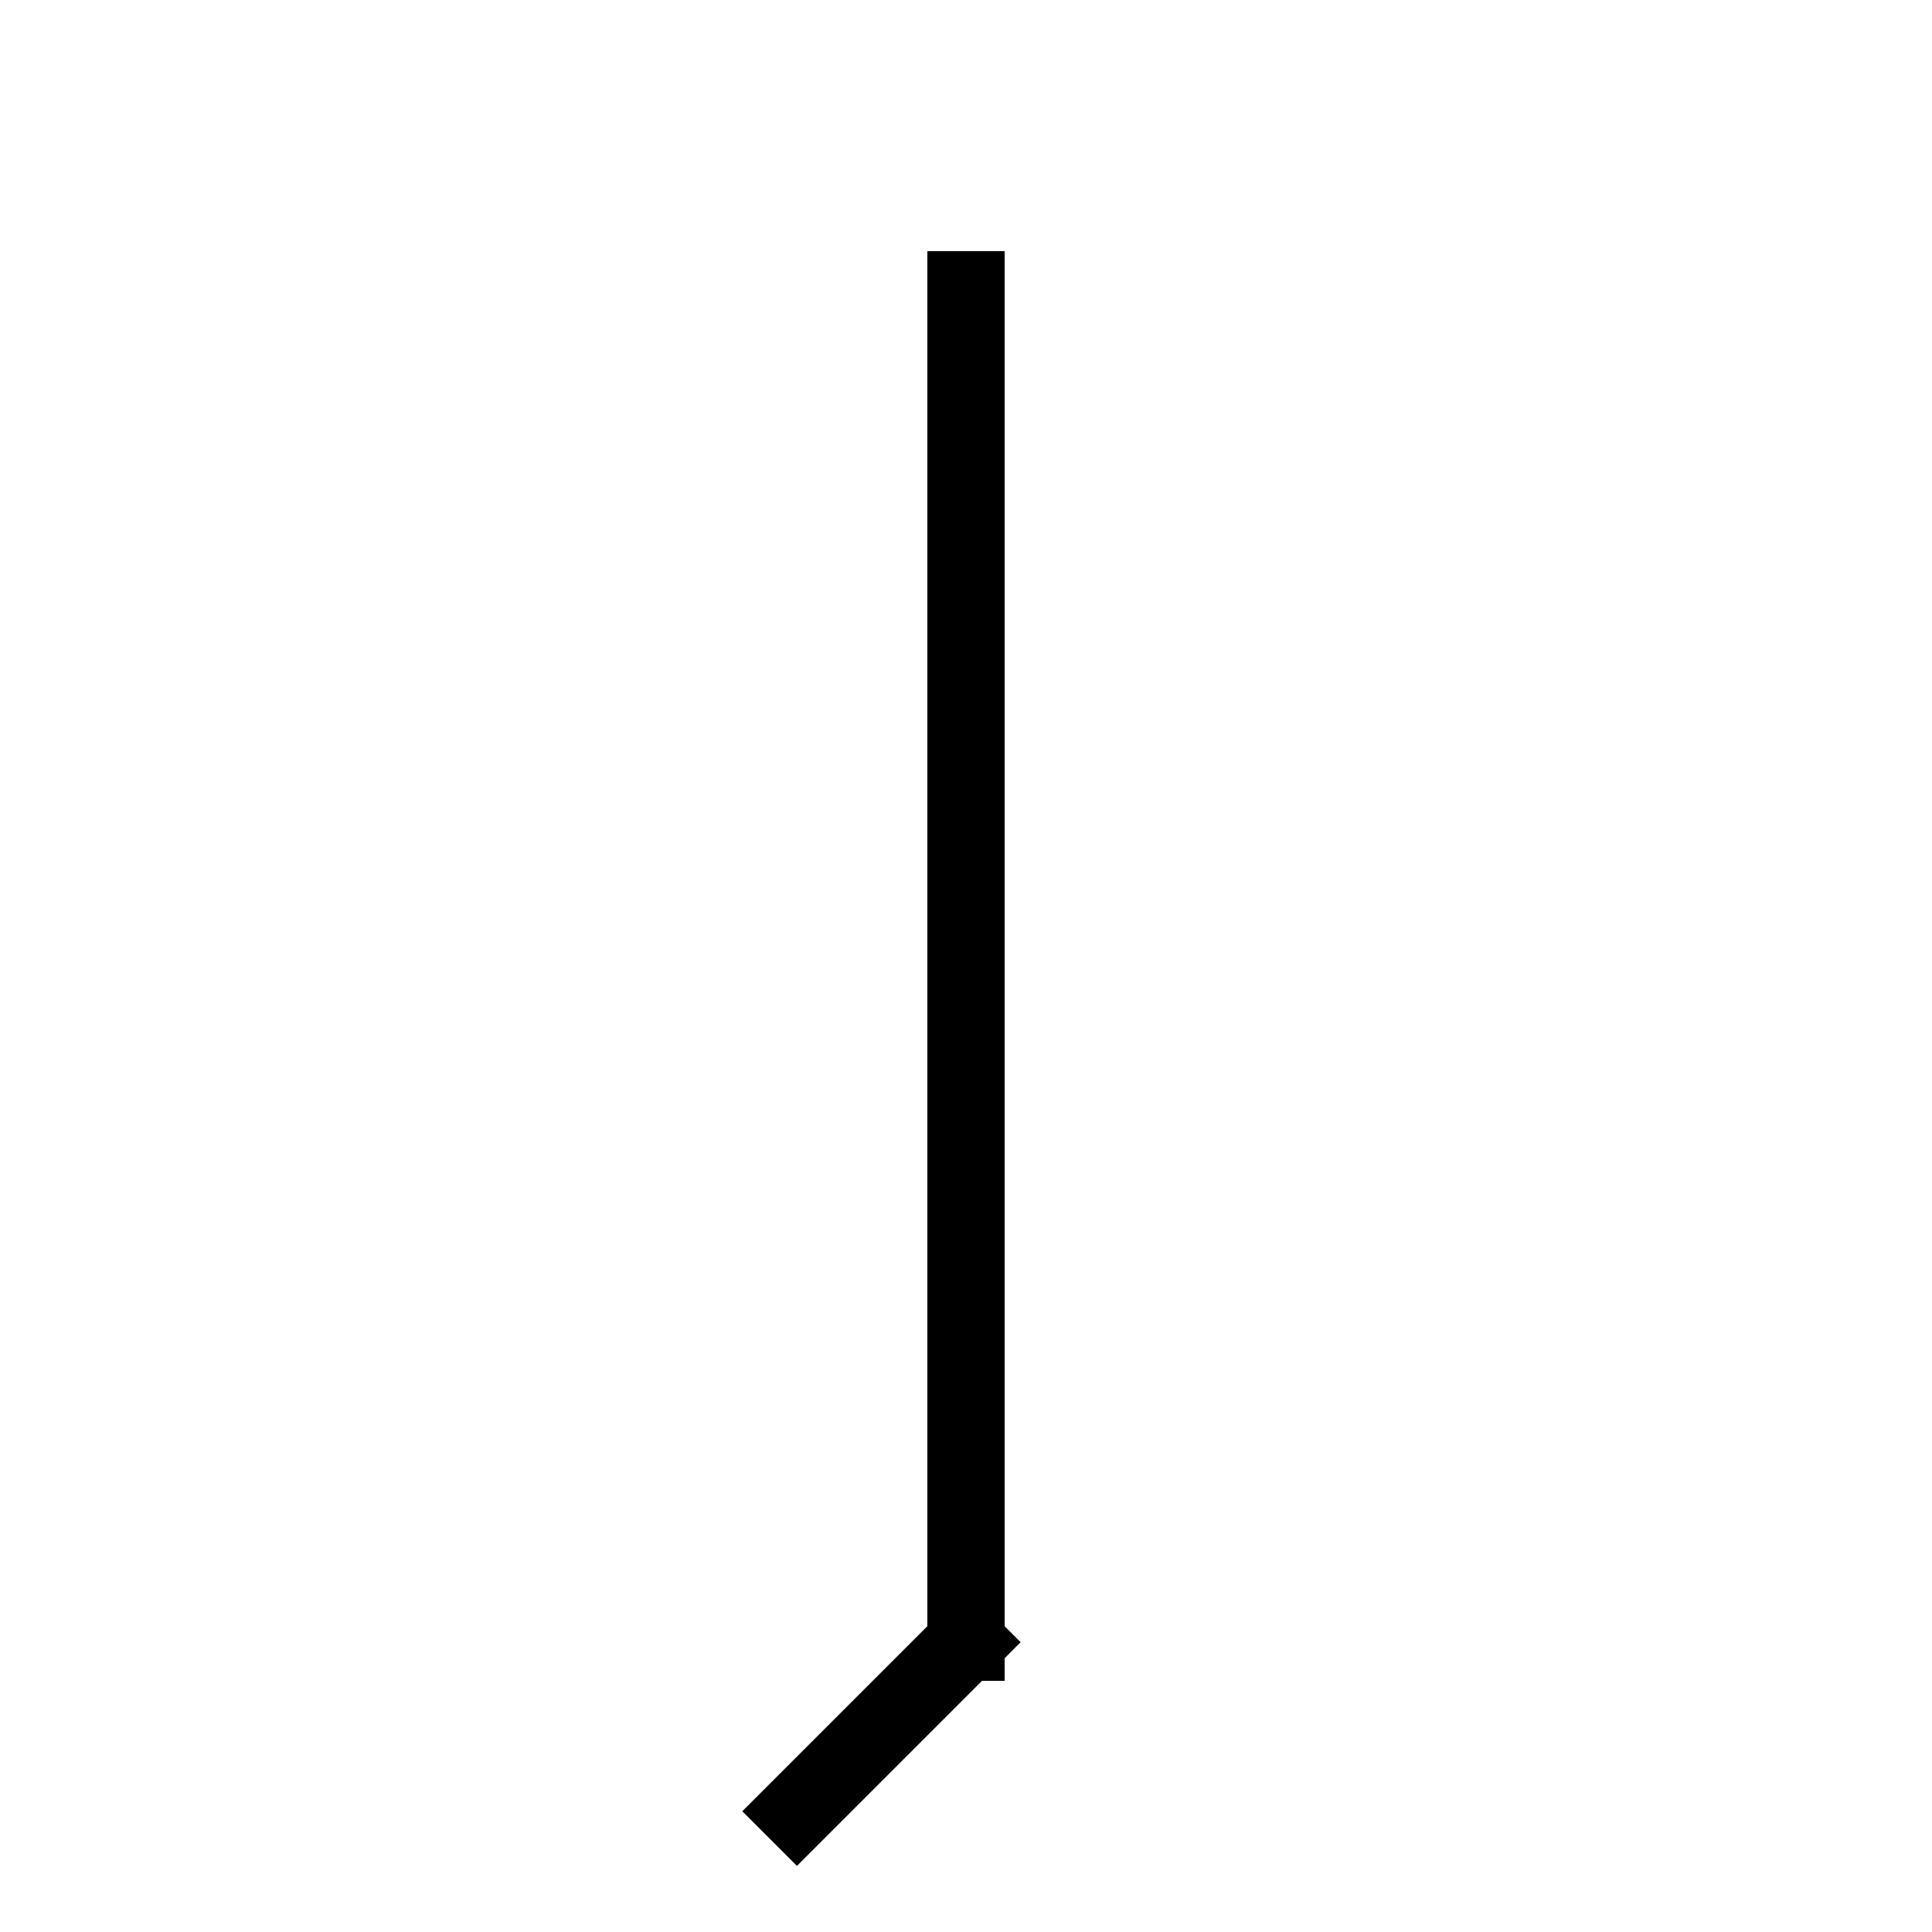
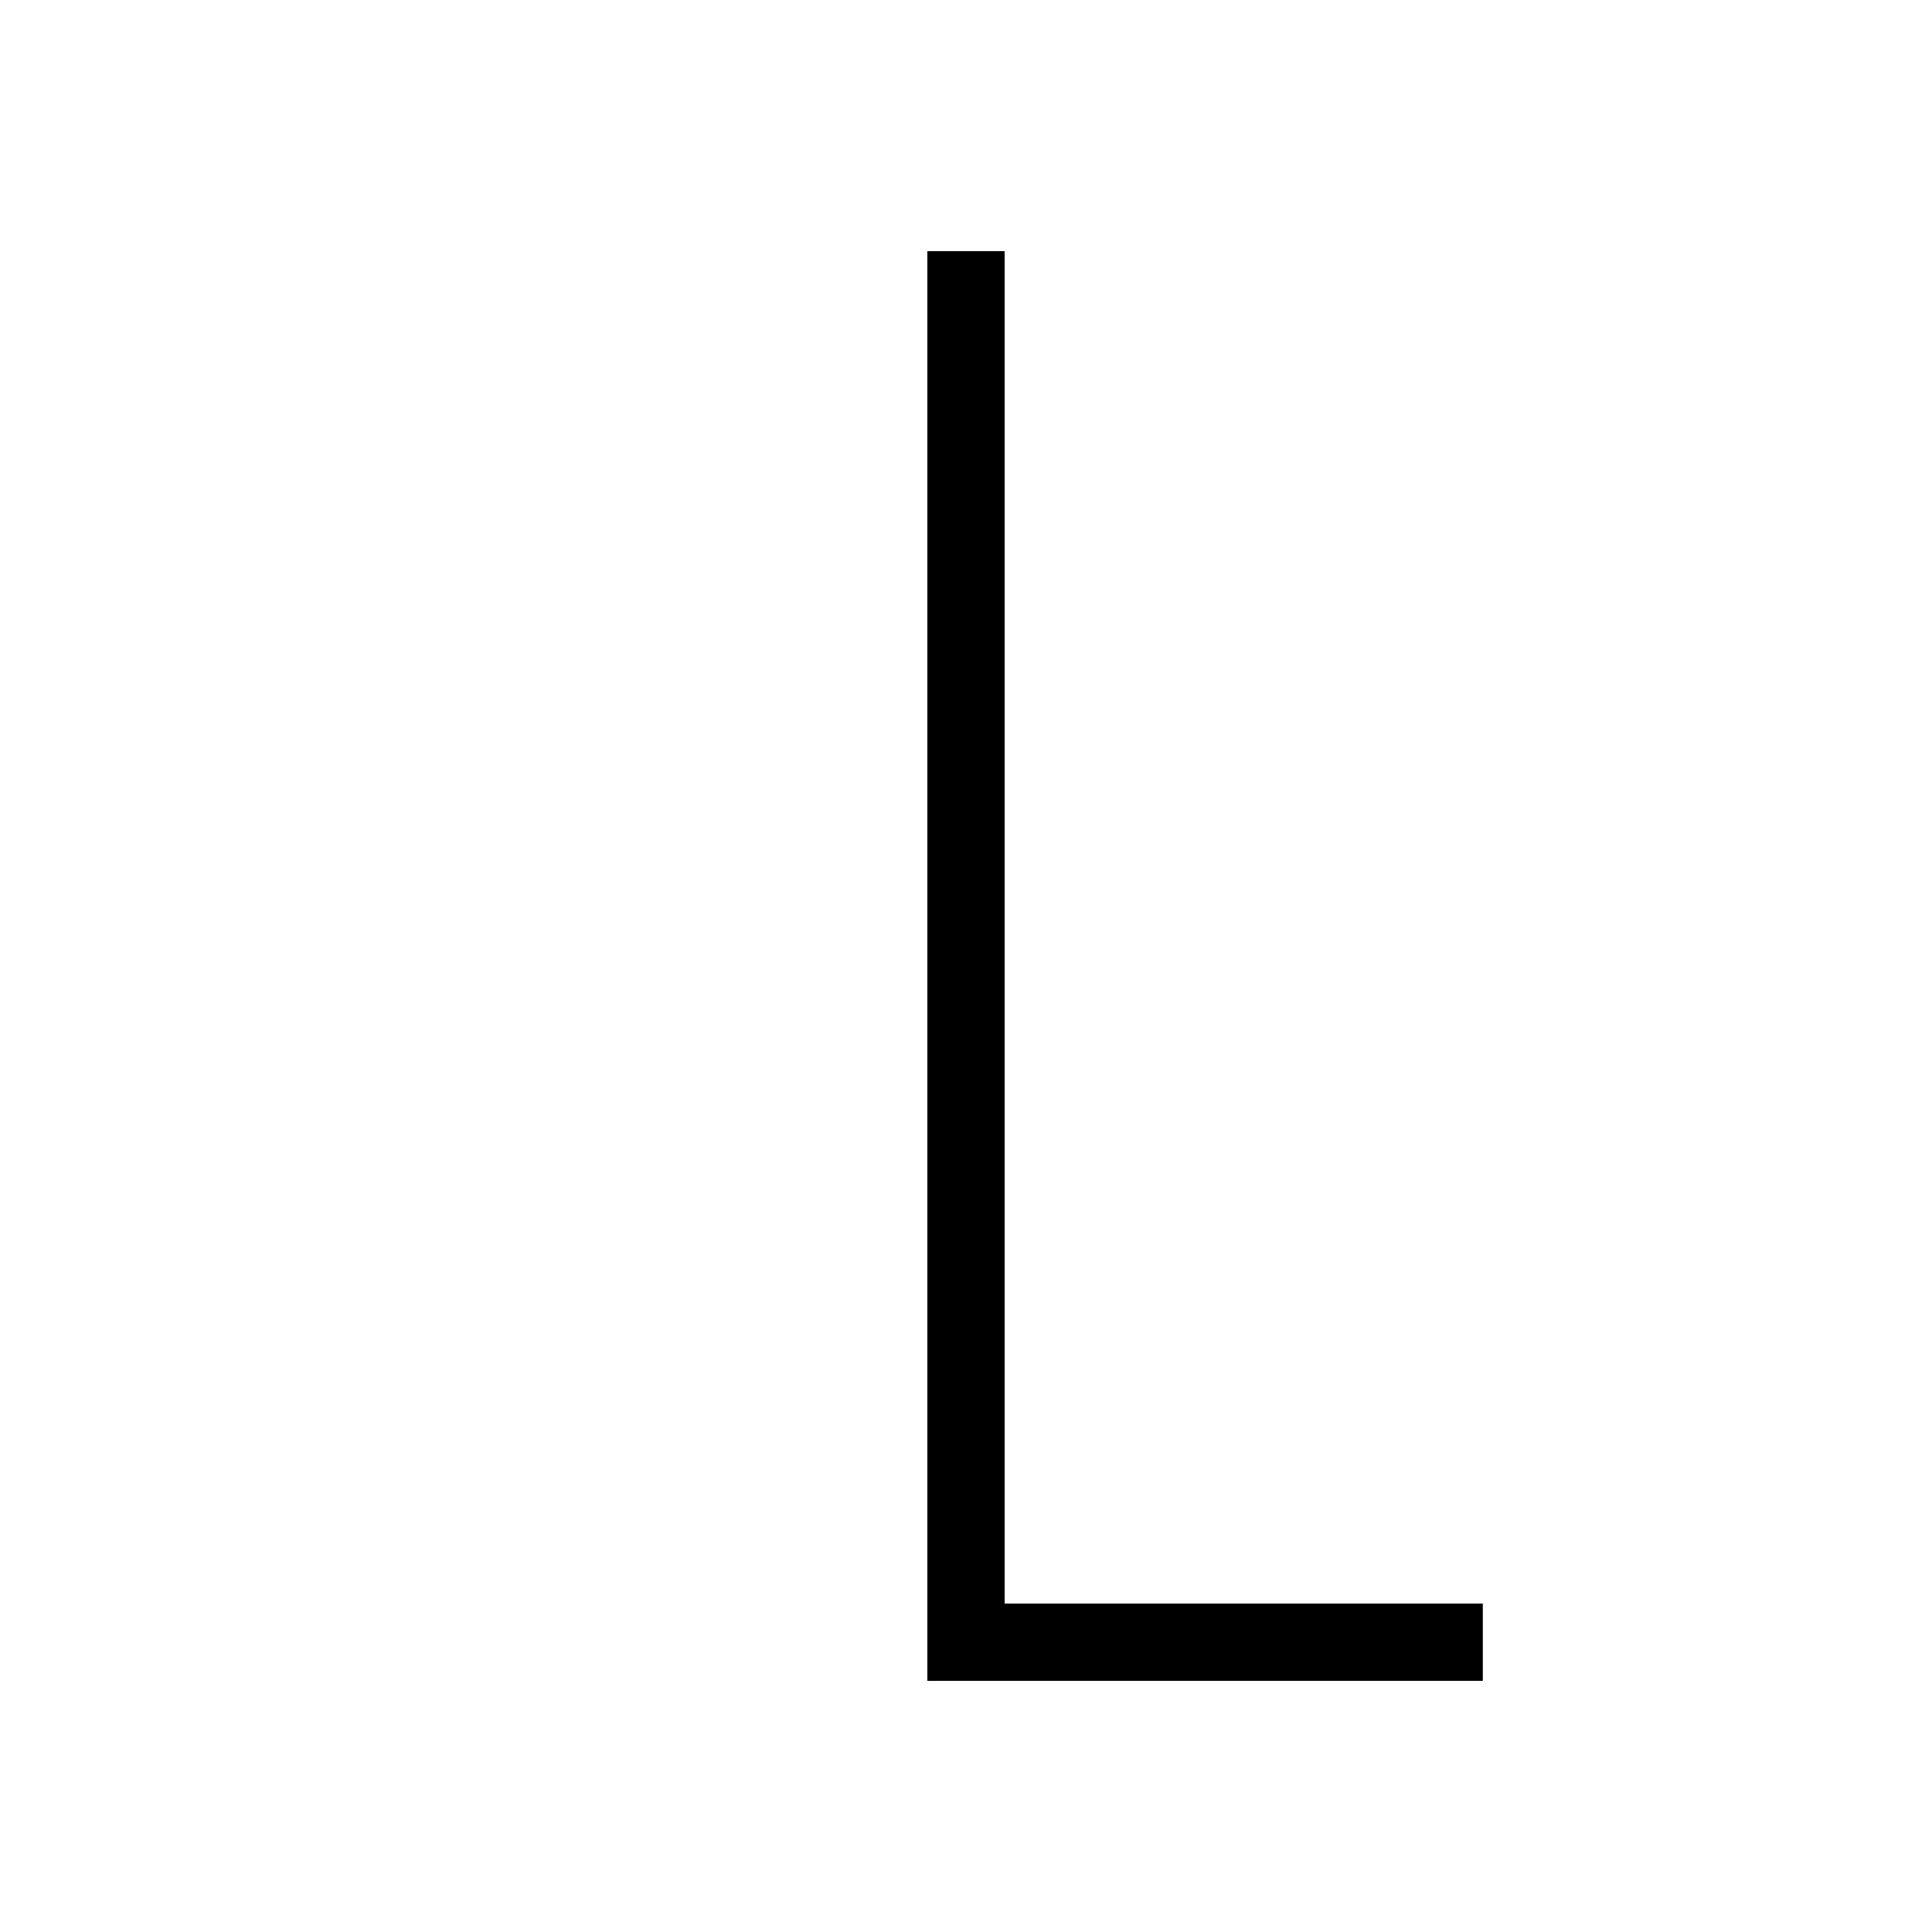
<svg xmlns="http://www.w3.org/2000/svg" viewBox="0 0 100 100" width="100" height="100">
  <line x1="50" y1="15" x2="50" y2="85" stroke="black" stroke-width="4" stroke-linecap="square" />
-   <line x1="50" y1="85" x2="41.25" y2="93.75" stroke="black" stroke-width="4" stroke-linecap="square" />
+   <line x1="50" y1="85" x2="74.75" y2="85" stroke="black" stroke-width="4" stroke-linecap="square" />
</svg>
